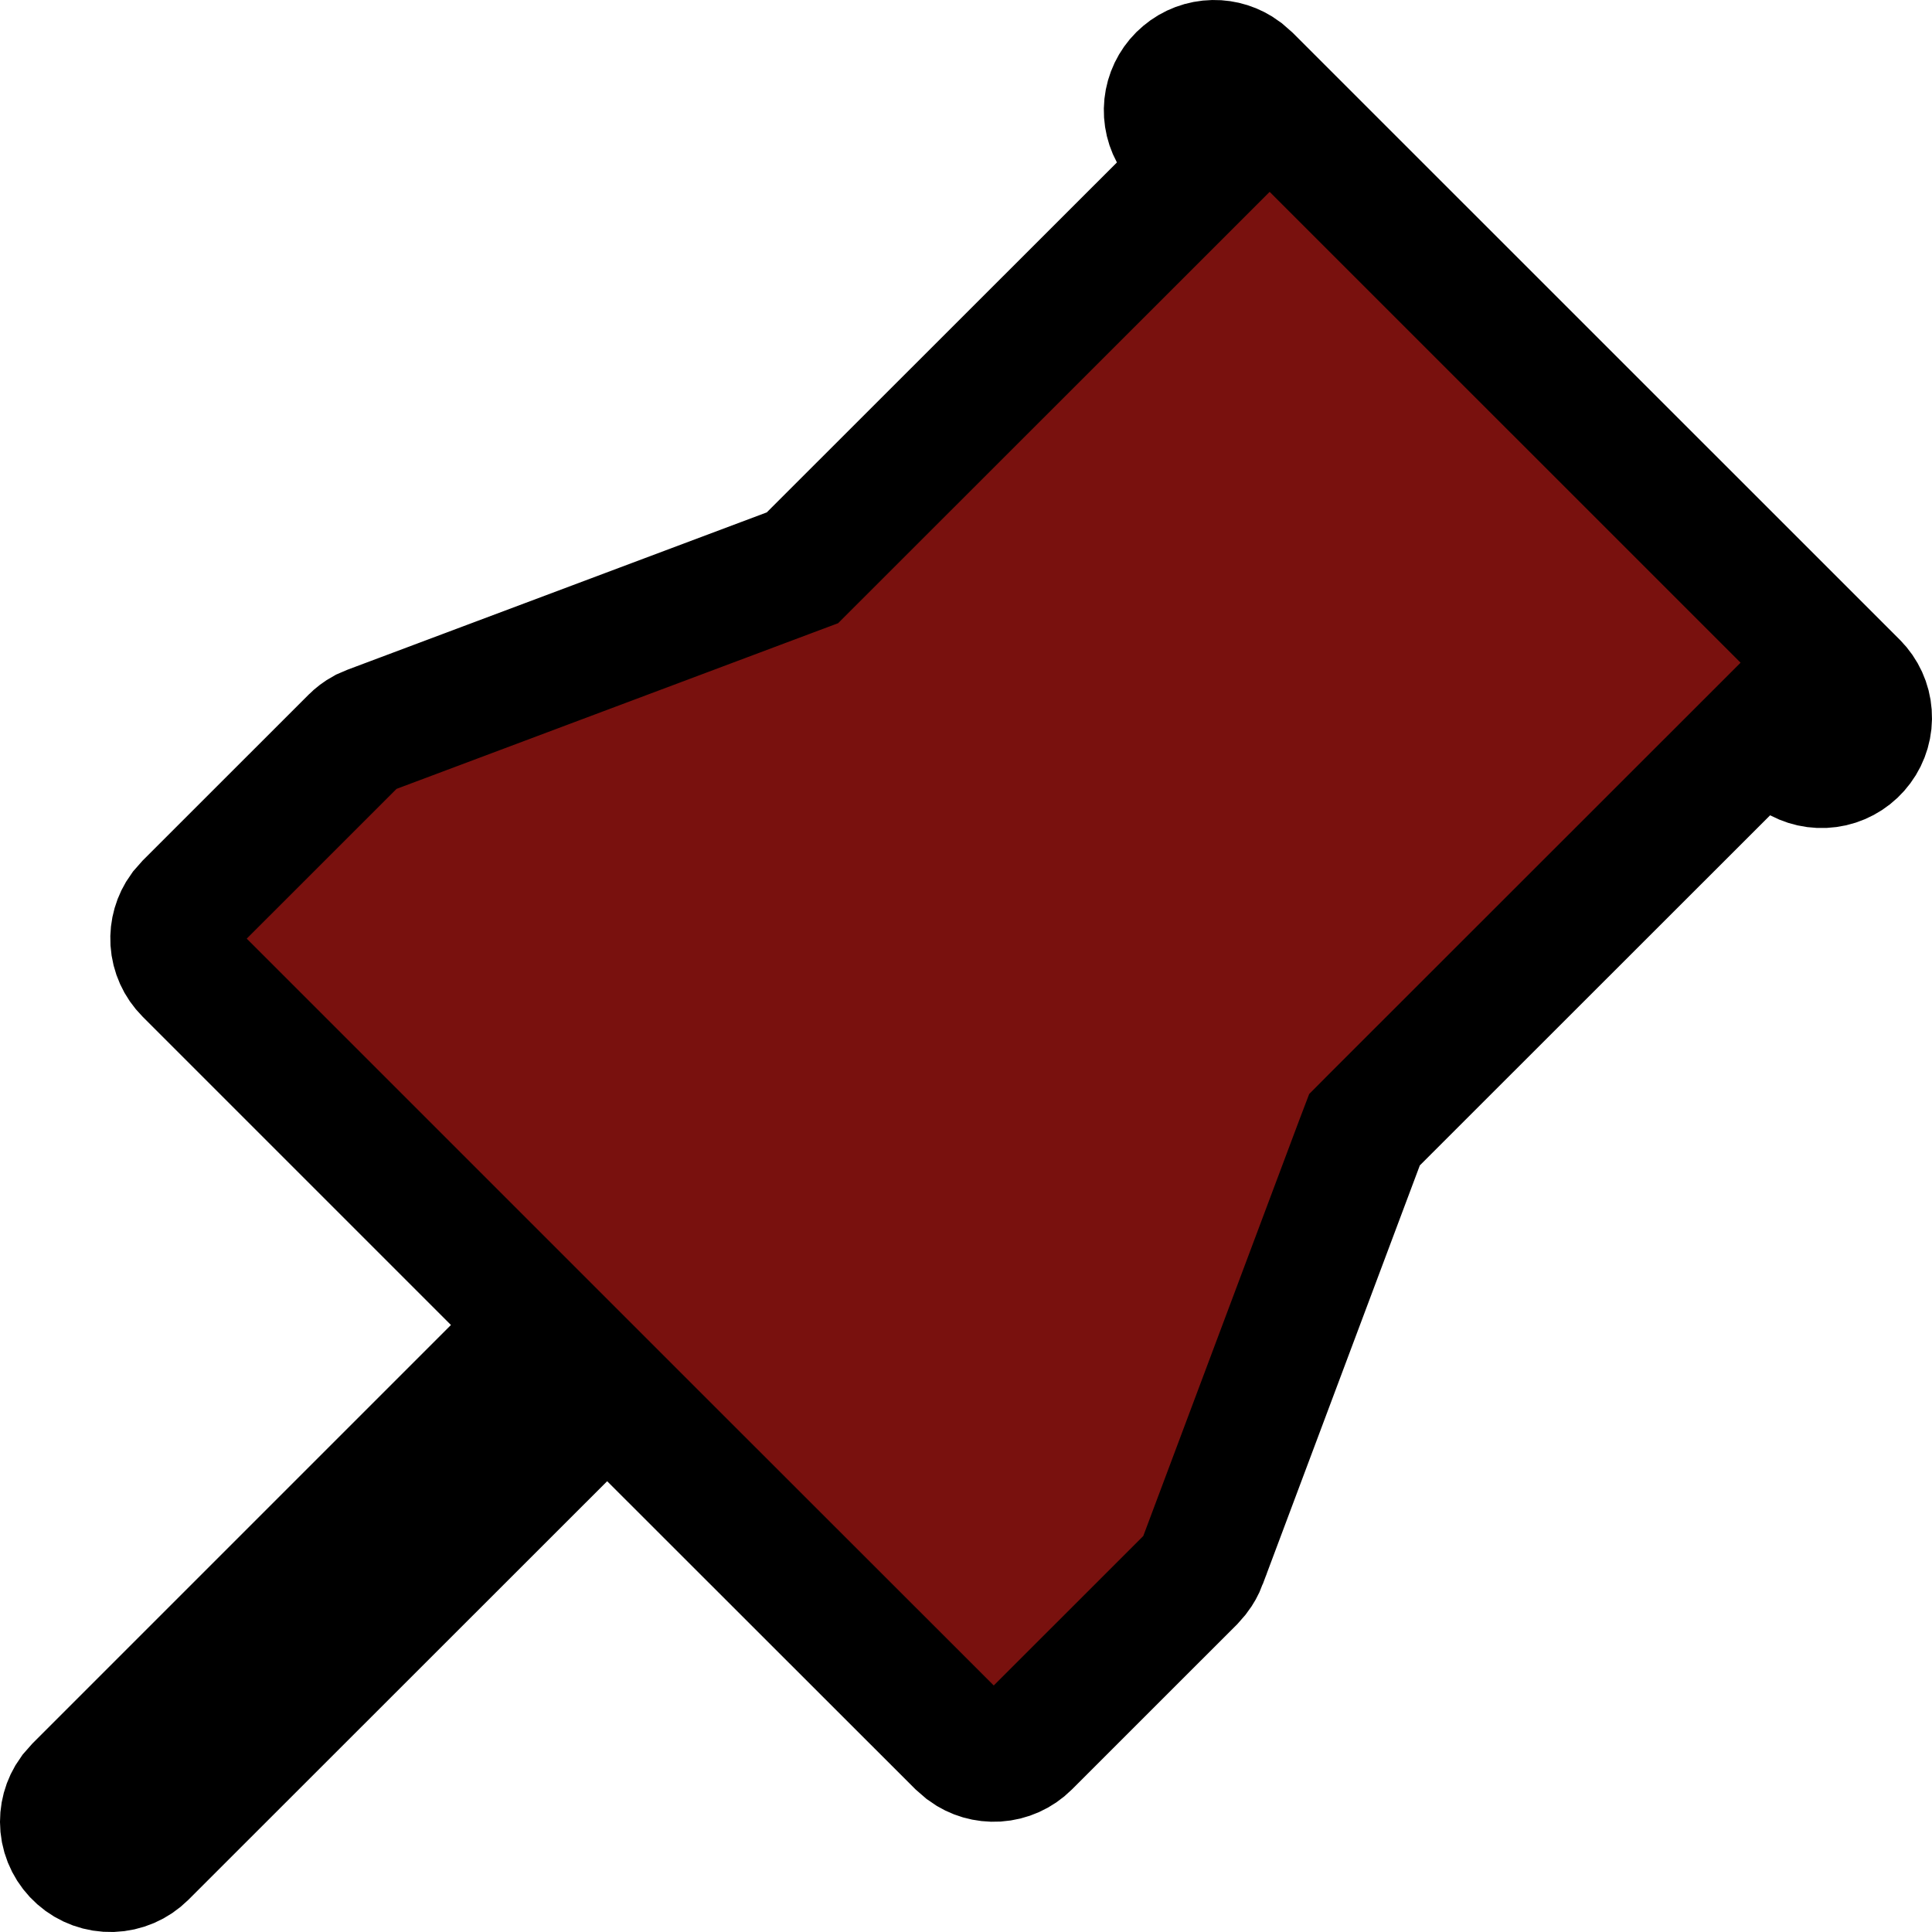
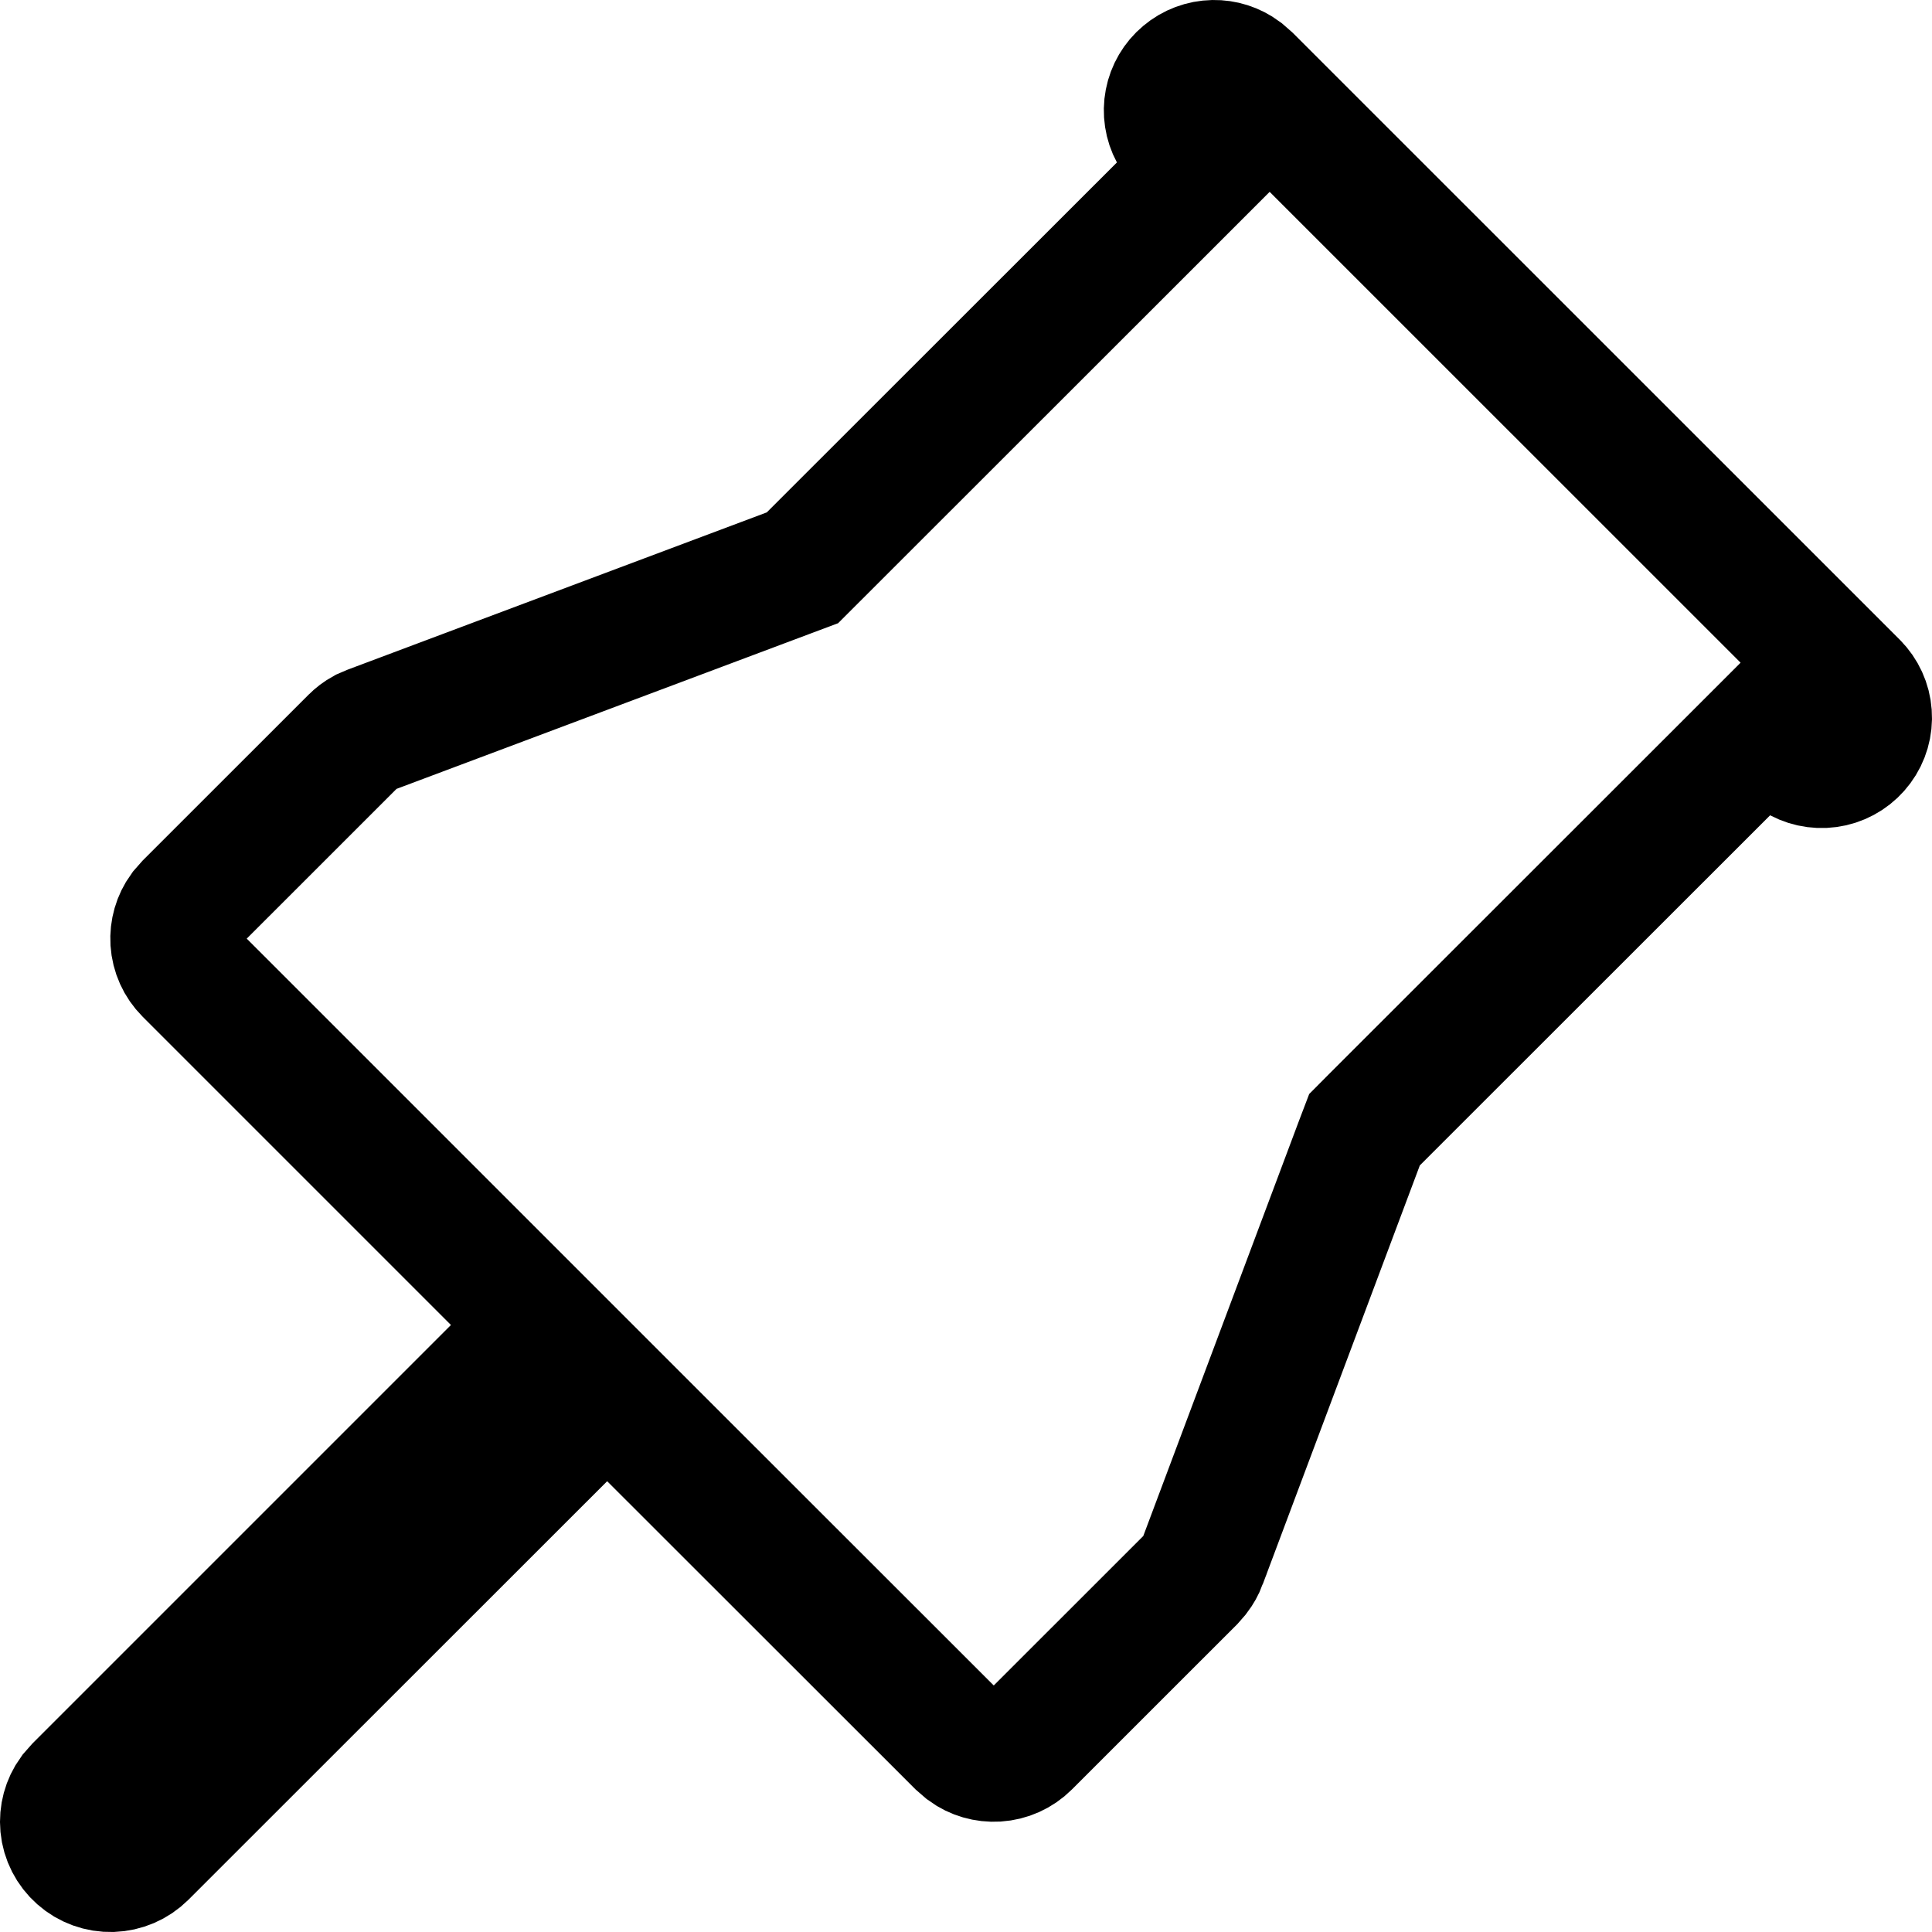
<svg xmlns="http://www.w3.org/2000/svg" width="30" height="30" viewBox="0 0 30 30" fill="none">
-   <path id="Vector" d="M27.952 11.775L27.3 11.432L26.779 11.953L21.341 17.388L21.188 17.542L21.111 17.744L18.67 24.253L18.67 24.254C18.645 24.32 18.61 24.383 18.567 24.439L18.485 24.533L15.937 27.08C15.814 27.203 15.65 27.276 15.476 27.287C15.31 27.297 15.146 27.25 15.012 27.152L14.9 27.055L10.135 22.293L9.428 21.586L8.721 22.293L2.219 28.792C2.219 28.792 2.219 28.792 2.219 28.792C2.09 28.92 1.918 28.994 1.736 29C1.555 29.005 1.378 28.942 1.242 28.821C1.106 28.701 1.02 28.534 1.003 28.354C0.987 28.181 1.033 28.01 1.134 27.87L1.23 27.761L7.709 21.282L8.416 20.574L7.709 19.867L2.922 15.08L2.922 15.08C2.799 14.957 2.725 14.793 2.714 14.62C2.704 14.454 2.751 14.291 2.848 14.157L2.944 14.048L5.494 11.499L5.495 11.498C5.543 11.449 5.598 11.408 5.658 11.375L5.77 11.327L12.257 8.893L12.46 8.817L12.613 8.664L18.05 3.23L18.575 2.705L18.225 2.051C18.147 1.907 18.122 1.74 18.153 1.579C18.184 1.419 18.269 1.273 18.395 1.168C18.52 1.062 18.678 1.003 18.842 1C18.995 0.997 19.148 1.045 19.275 1.139L19.386 1.236L28.792 10.64C28.792 10.64 28.793 10.64 28.793 10.641C28.913 10.762 28.986 10.921 28.998 11.091C29.011 11.261 28.962 11.431 28.86 11.568C28.759 11.705 28.611 11.802 28.445 11.84C28.278 11.878 28.104 11.855 27.952 11.775Z" fill="#79110E" stroke="black" stroke-width="2" />
+   <path d="M27.952 11.775L27.3 11.432L26.779 11.953L21.341 17.388L21.188 17.542L21.111 17.744L18.67 24.253L18.67 24.254C18.645 24.32 18.61 24.383 18.567 24.439L18.485 24.533L15.937 27.08C15.814 27.203 15.65 27.276 15.476 27.287C15.31 27.297 15.146 27.25 15.012 27.152L14.9 27.055L10.135 22.293L9.428 21.586L8.721 22.293L2.219 28.792C2.219 28.792 2.219 28.792 2.219 28.792C2.09 28.92 1.918 28.994 1.736 29C1.555 29.005 1.378 28.942 1.242 28.821C1.106 28.701 1.02 28.534 1.003 28.354C0.987 28.181 1.033 28.01 1.134 27.87L1.23 27.761L7.709 21.282L8.416 20.574L7.709 19.867L2.922 15.08L2.922 15.08C2.799 14.957 2.725 14.793 2.714 14.62C2.704 14.454 2.751 14.291 2.848 14.157L2.944 14.048L5.494 11.499L5.495 11.498C5.543 11.449 5.598 11.408 5.658 11.375L5.77 11.327L12.257 8.893L12.46 8.817L12.613 8.664L18.05 3.23L18.575 2.705L18.225 2.051C18.147 1.907 18.122 1.74 18.153 1.579C18.184 1.419 18.269 1.273 18.395 1.168C18.52 1.062 18.678 1.003 18.842 1C18.995 0.997 19.148 1.045 19.275 1.139L19.386 1.236L28.792 10.64C28.792 10.64 28.793 10.64 28.793 10.641C28.913 10.762 28.986 10.921 28.998 11.091C29.011 11.261 28.962 11.431 28.86 11.568C28.759 11.705 28.611 11.802 28.445 11.84C28.278 11.878 28.104 11.855 27.952 11.775Z" stroke="black" stroke-width="2" />
</svg>
